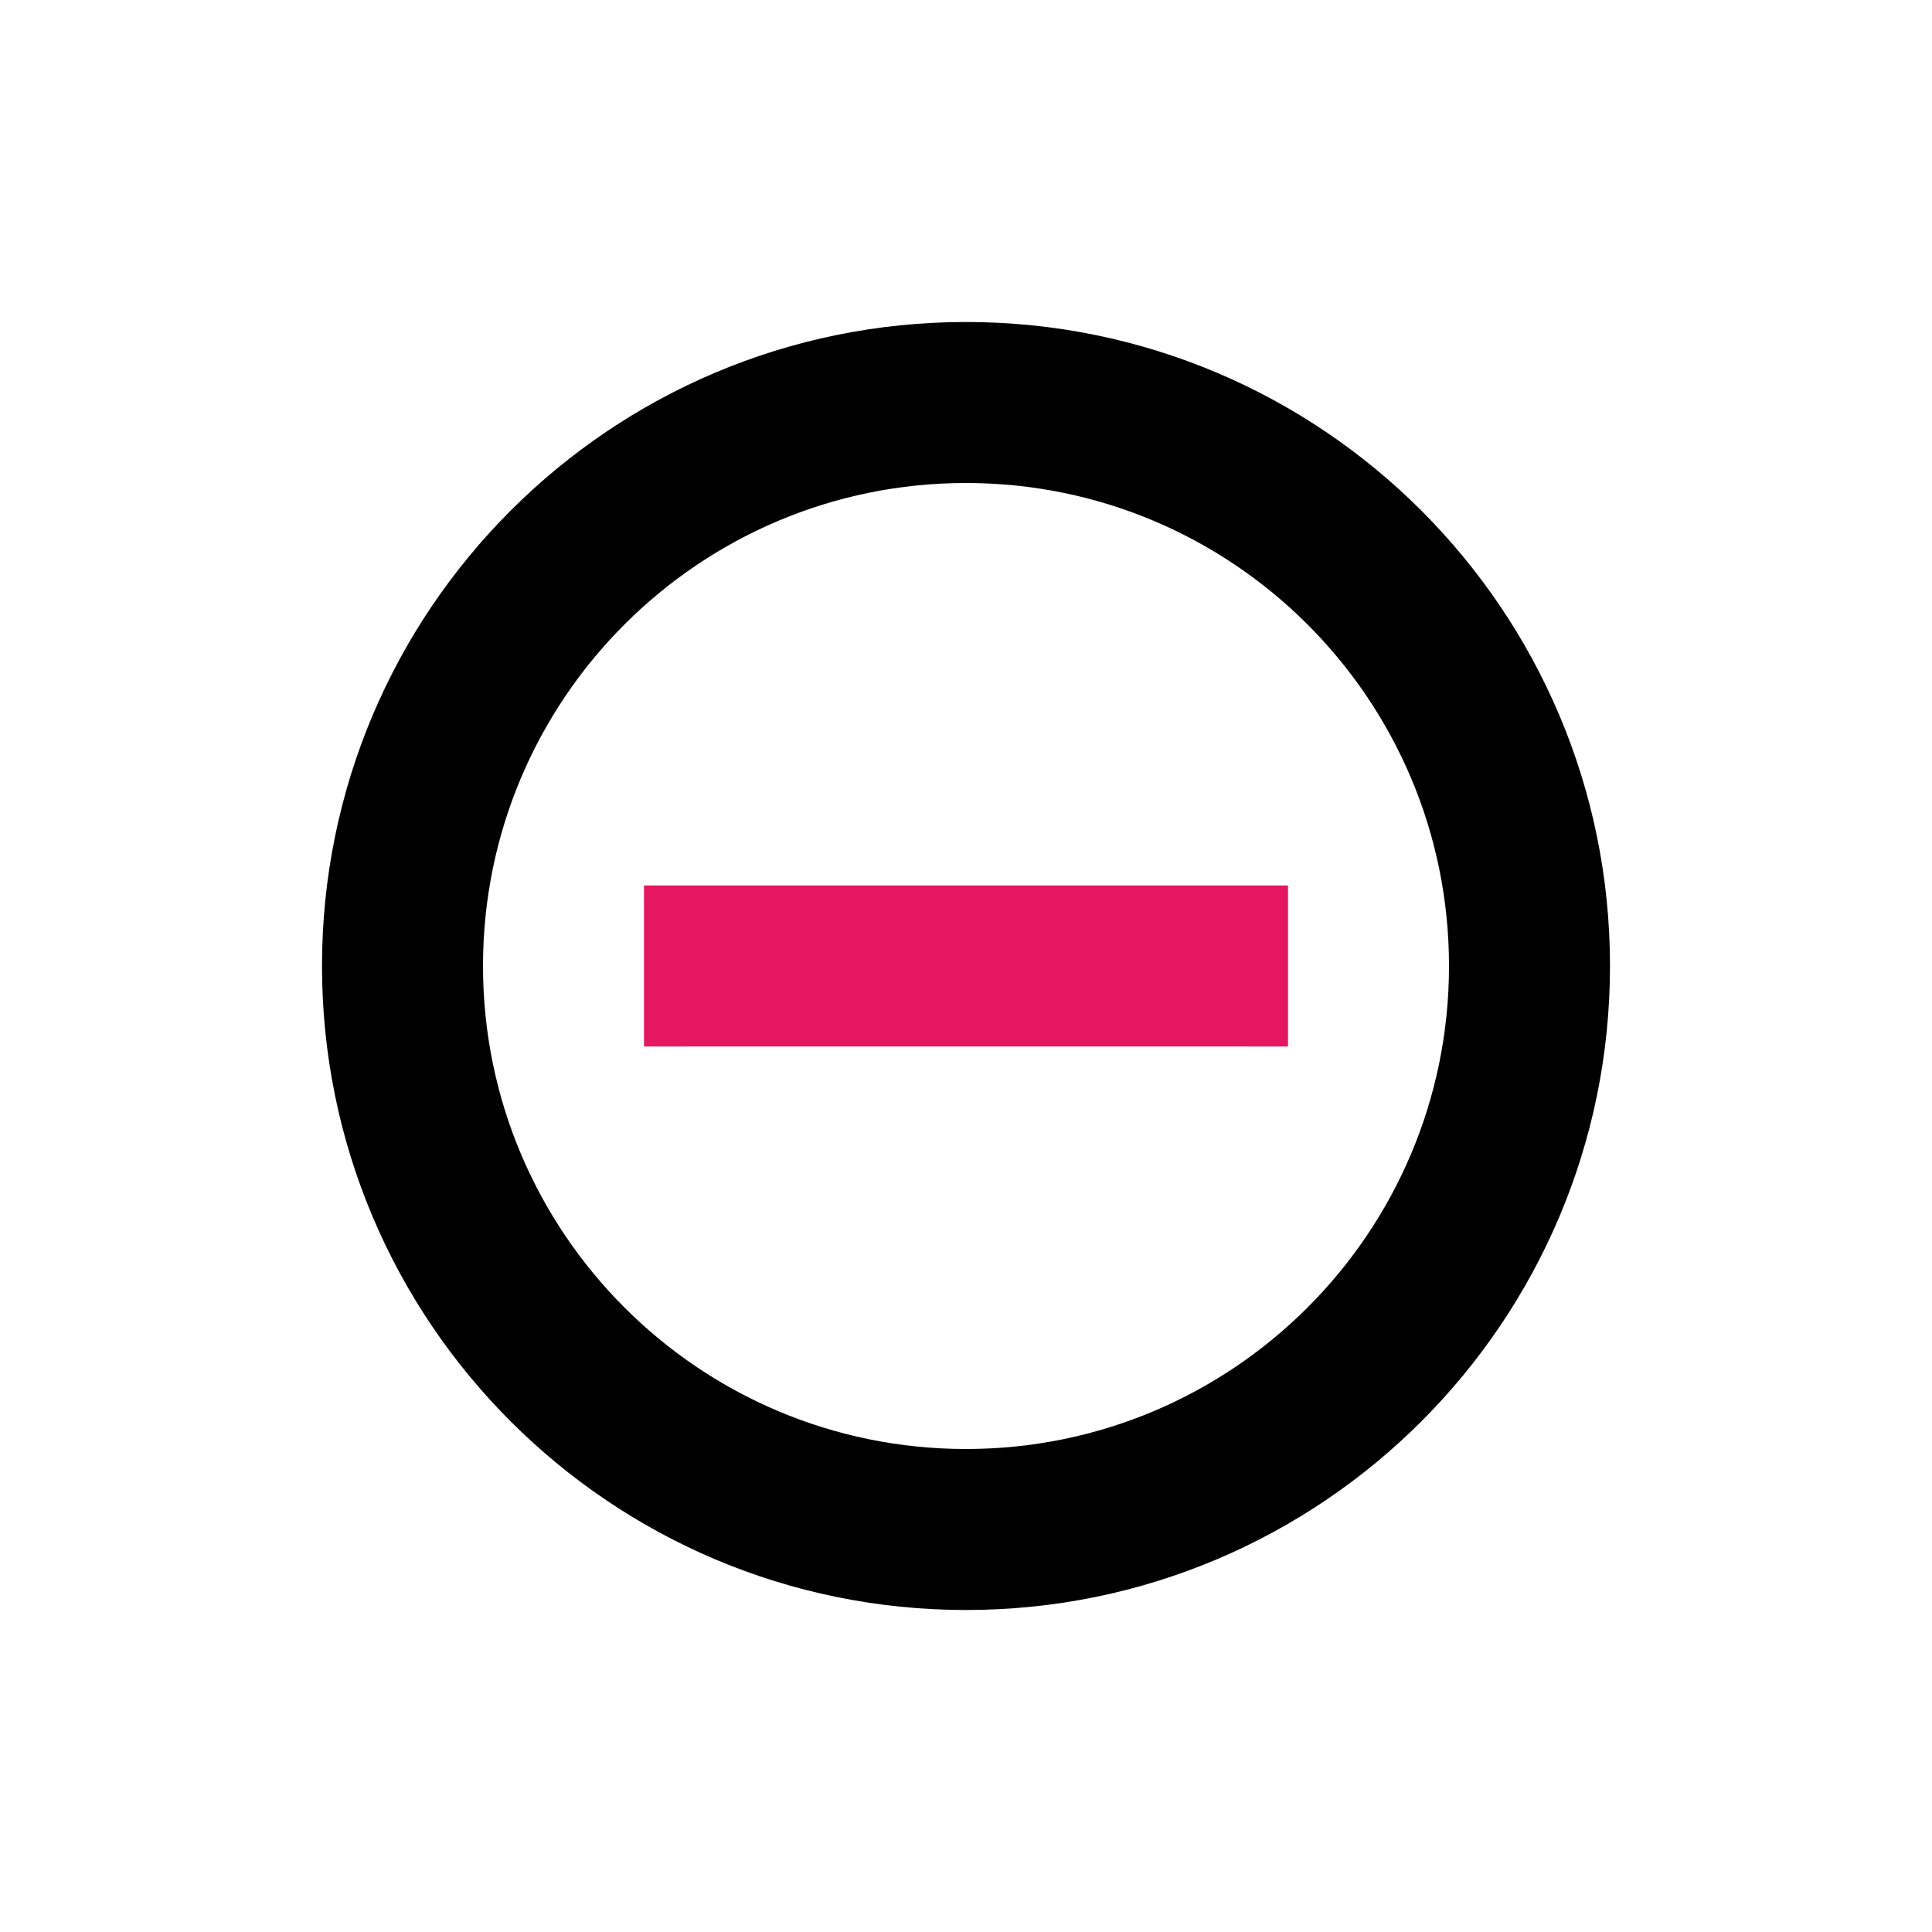
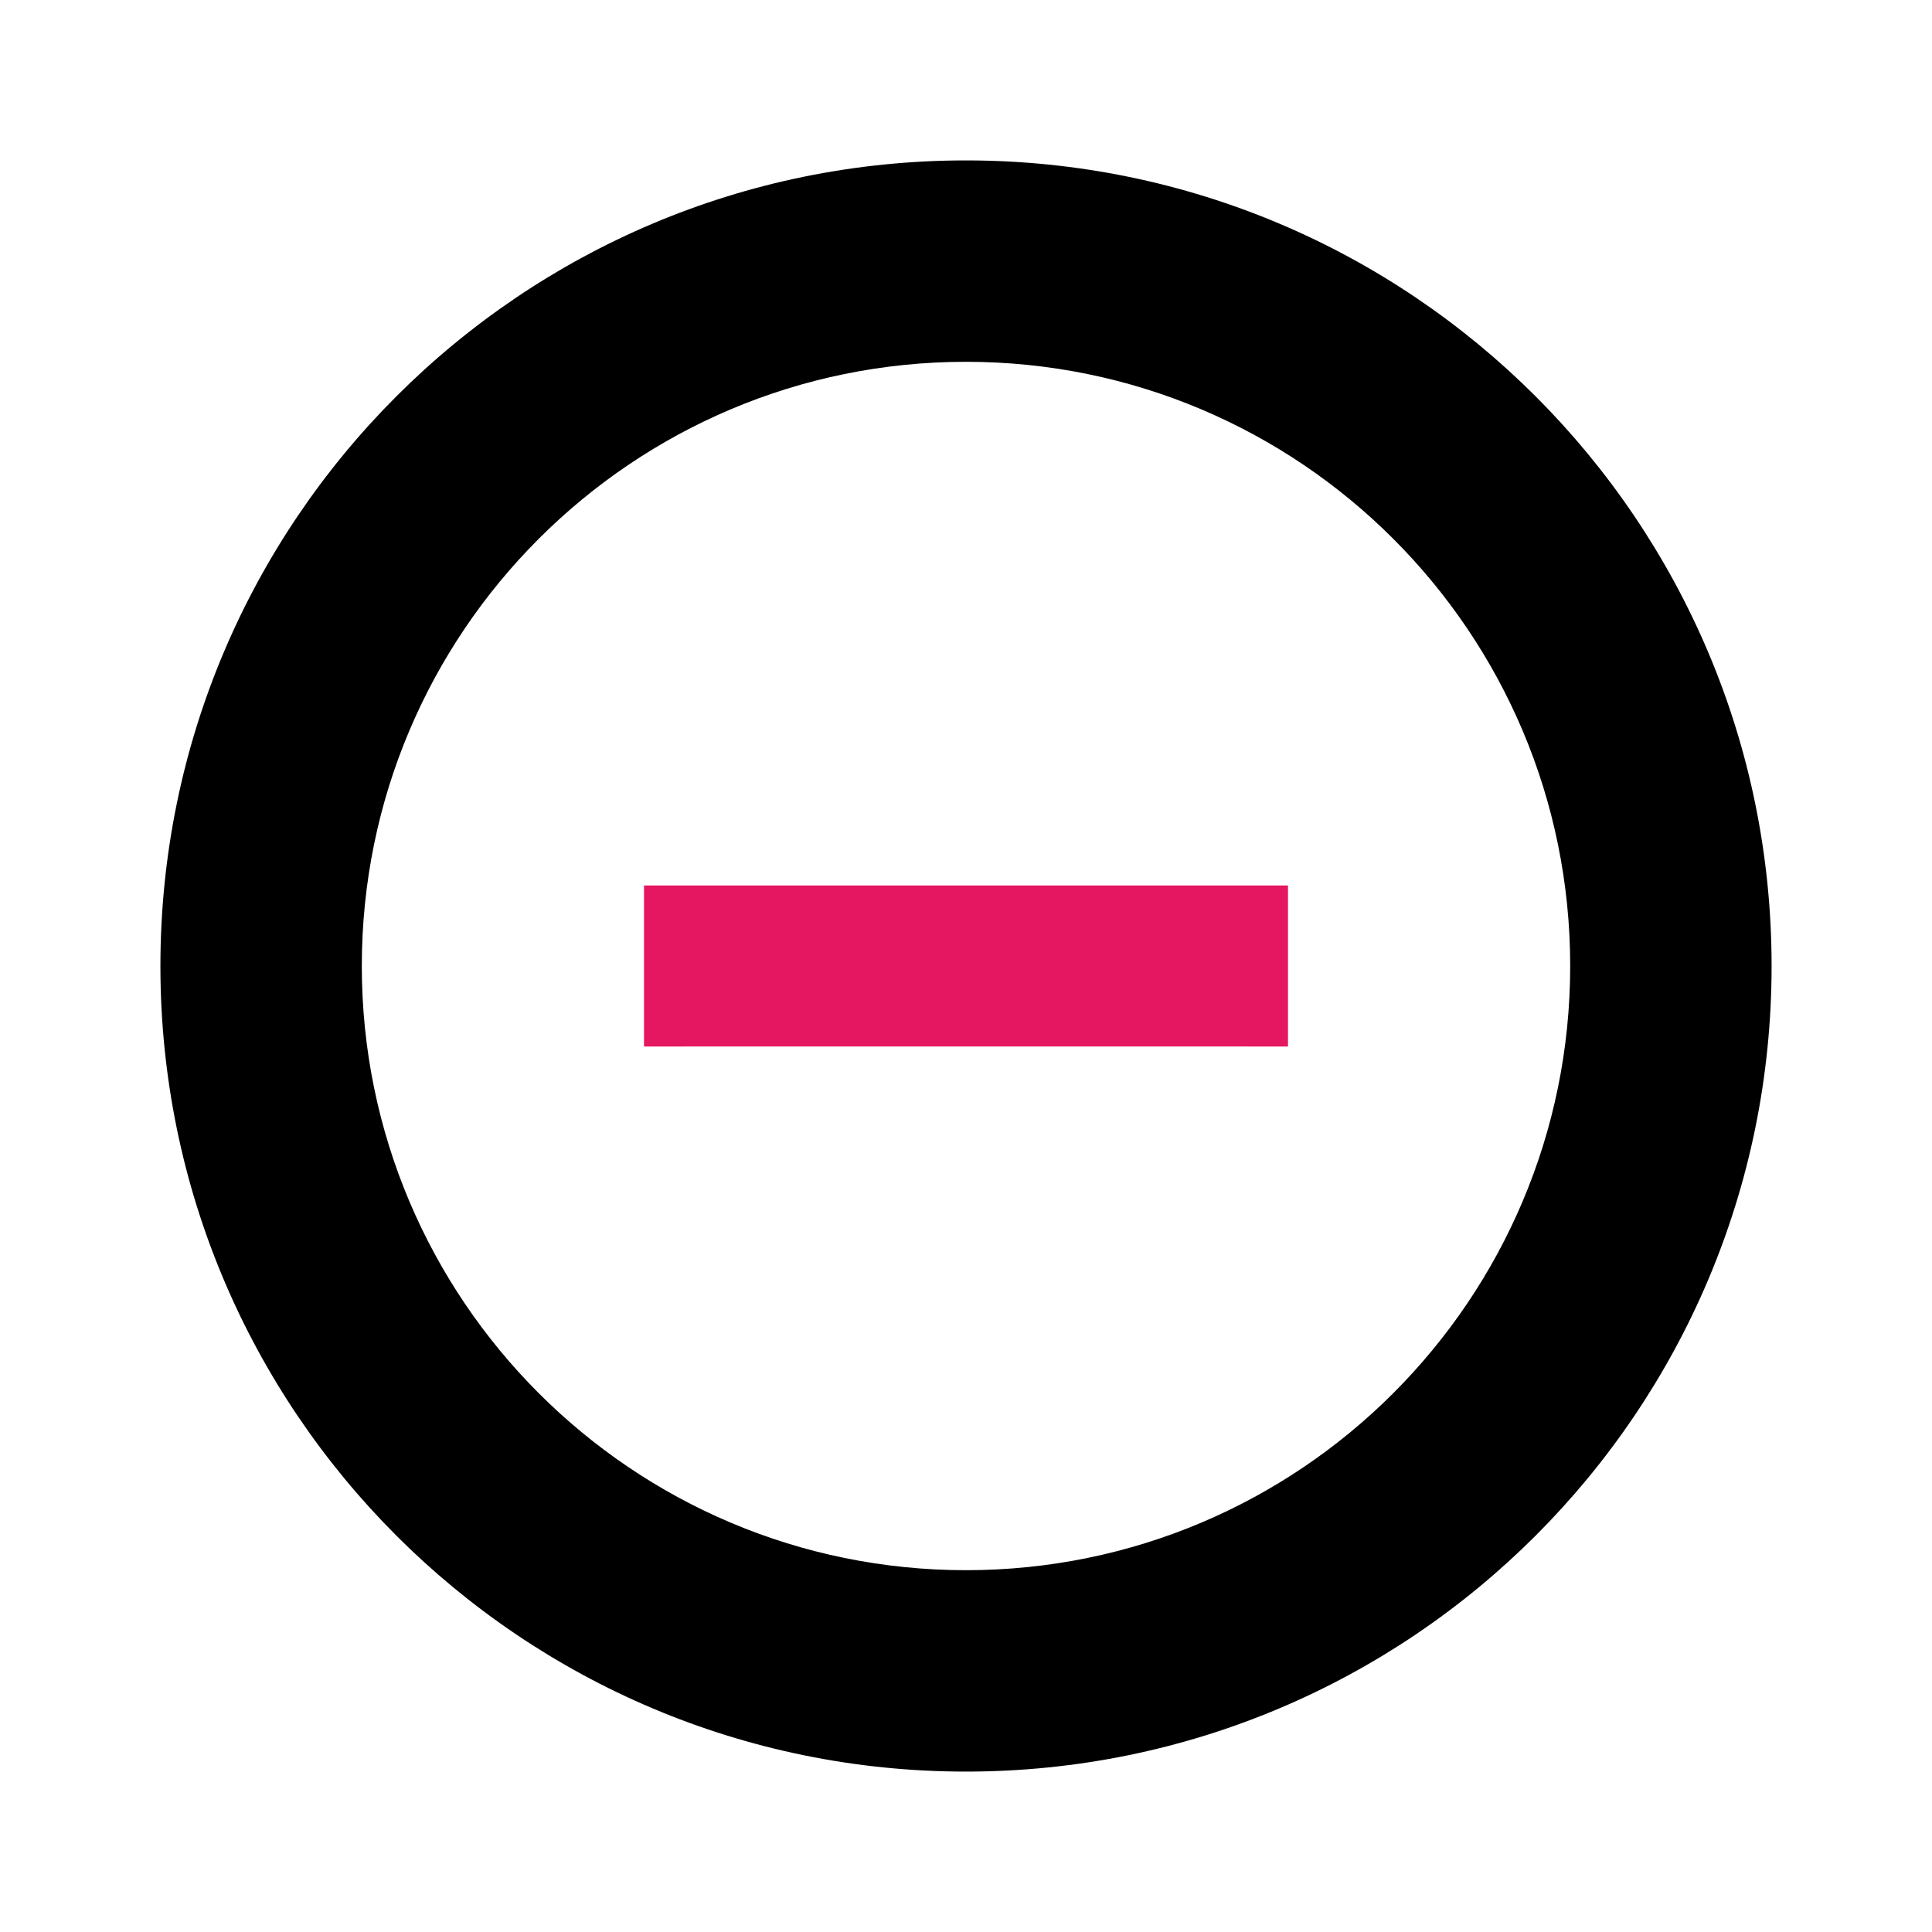
<svg xmlns="http://www.w3.org/2000/svg" width="800px" height="800px" viewBox="0 0 512 512" version="1.1" id="svg1">
  <defs id="defs1" />
  <g id="Page-1" stroke="none" stroke-width="1" fill="none" fill-rule="evenodd">
    <g id="scheduler" fill="#000000" transform="translate(85.33333, 85.33333)">
      <g id="g1">
        <g id="g2">
          <path id="Combined-Shape" d="M 149.333,149.333 H 85.333 v 42.667 l 64,-0.001 h 42.666 l 64.001,0.001 v -42.667 h -64.001 z" style="fill:#e51760;fill-opacity:1" />
-           <path id="path3" d="M 170.667 0 C 76.41 0 0 76.41 0 170.667 C 0 264.923 76.41 341.333 170.667 341.333 C 264.923 341.333 341.333 264.923 341.333 170.667 C 341.333 76.41 264.923 0 170.667 0 z M 170.667 42.667 C 241.359 42.667 298.667 99.974 298.667 170.667 C 298.667 241.359 241.359 298.667 170.667 298.667 C 99.974 298.667 42.667 241.359 42.667 170.667 C 42.667 99.974 99.974 42.667 170.667 42.667 z " />
+           <path id="path3" d="m 170.667,-42.824 c -117.908,0 -213.49,95.583 -213.49,213.49 0,117.908 95.583,213.49 213.49,213.49 117.908,0 213.49,-95.583 213.49,-213.49 0,-117.908 -95.583,-213.49 -213.49,-213.49 z m 0,53.372 c 88.431,0 160.118,71.687 160.118,160.118 0,88.431 -71.687,160.118 -160.118,160.118 -88.431,0 -160.118,-71.687 -160.118,-160.118 0,-88.431 71.687,-160.118 160.118,-160.118 z" style="stroke-width:1.251" />
        </g>
      </g>
    </g>
  </g>
</svg>
